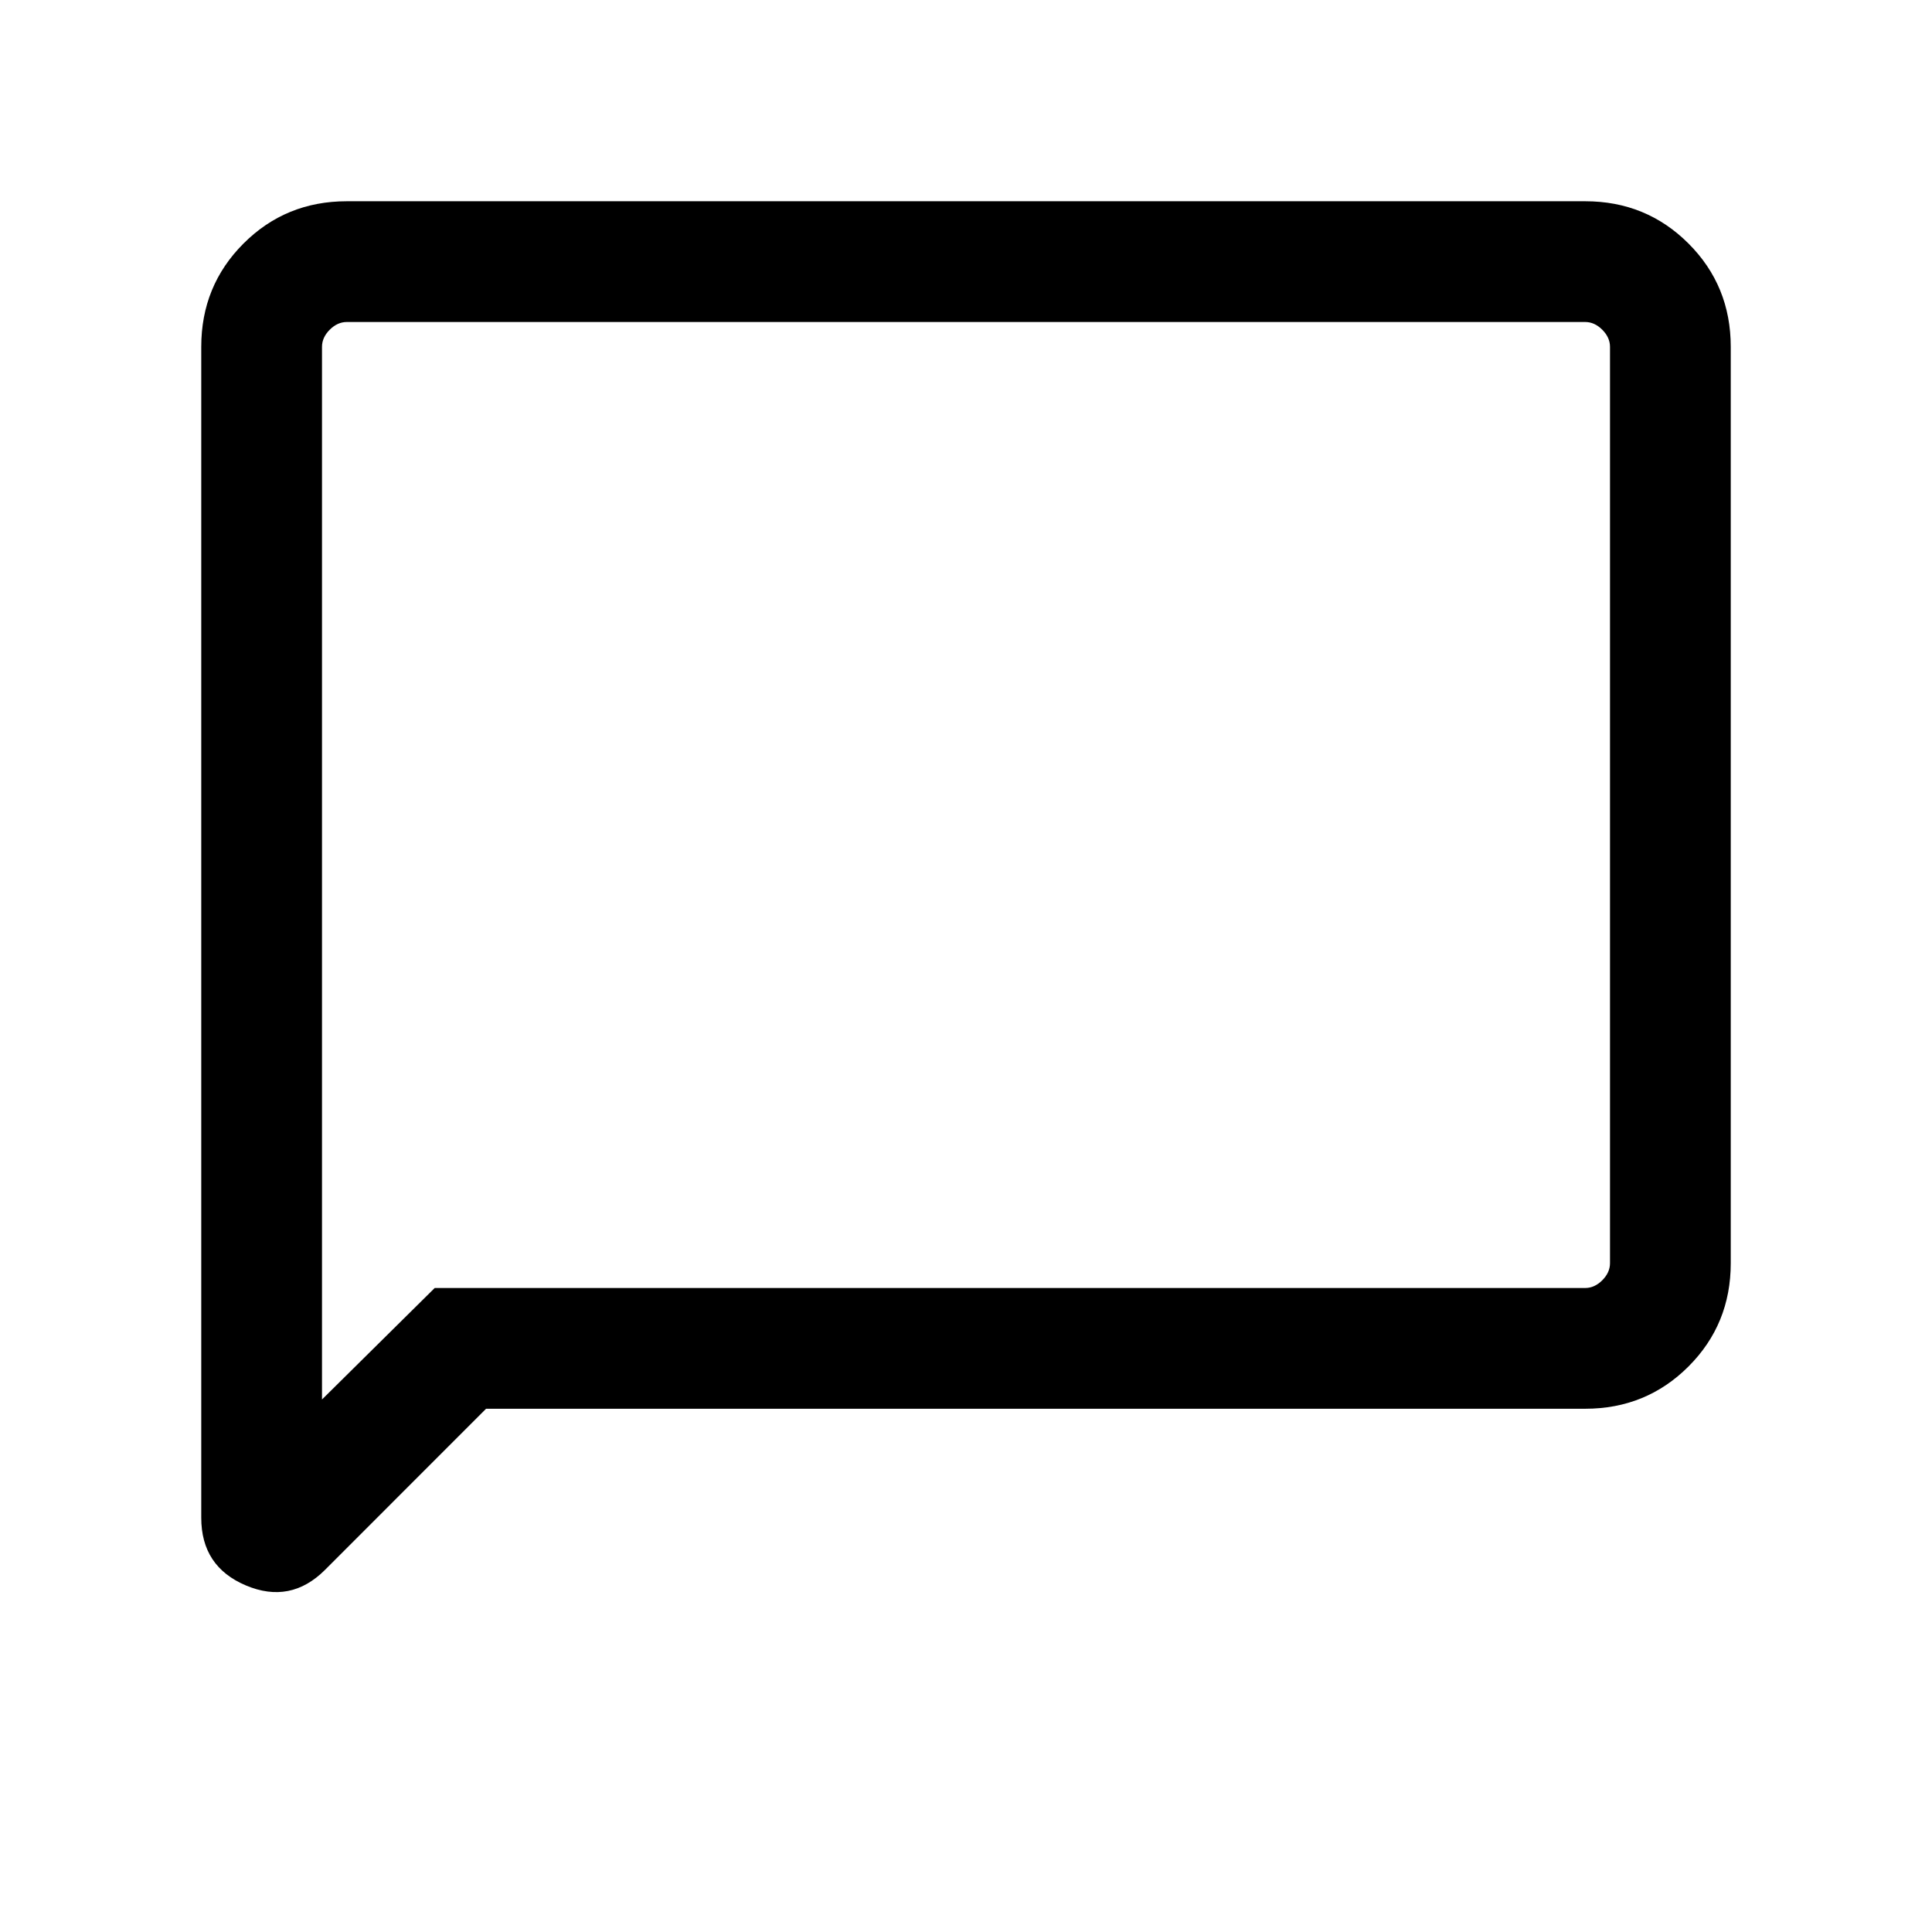
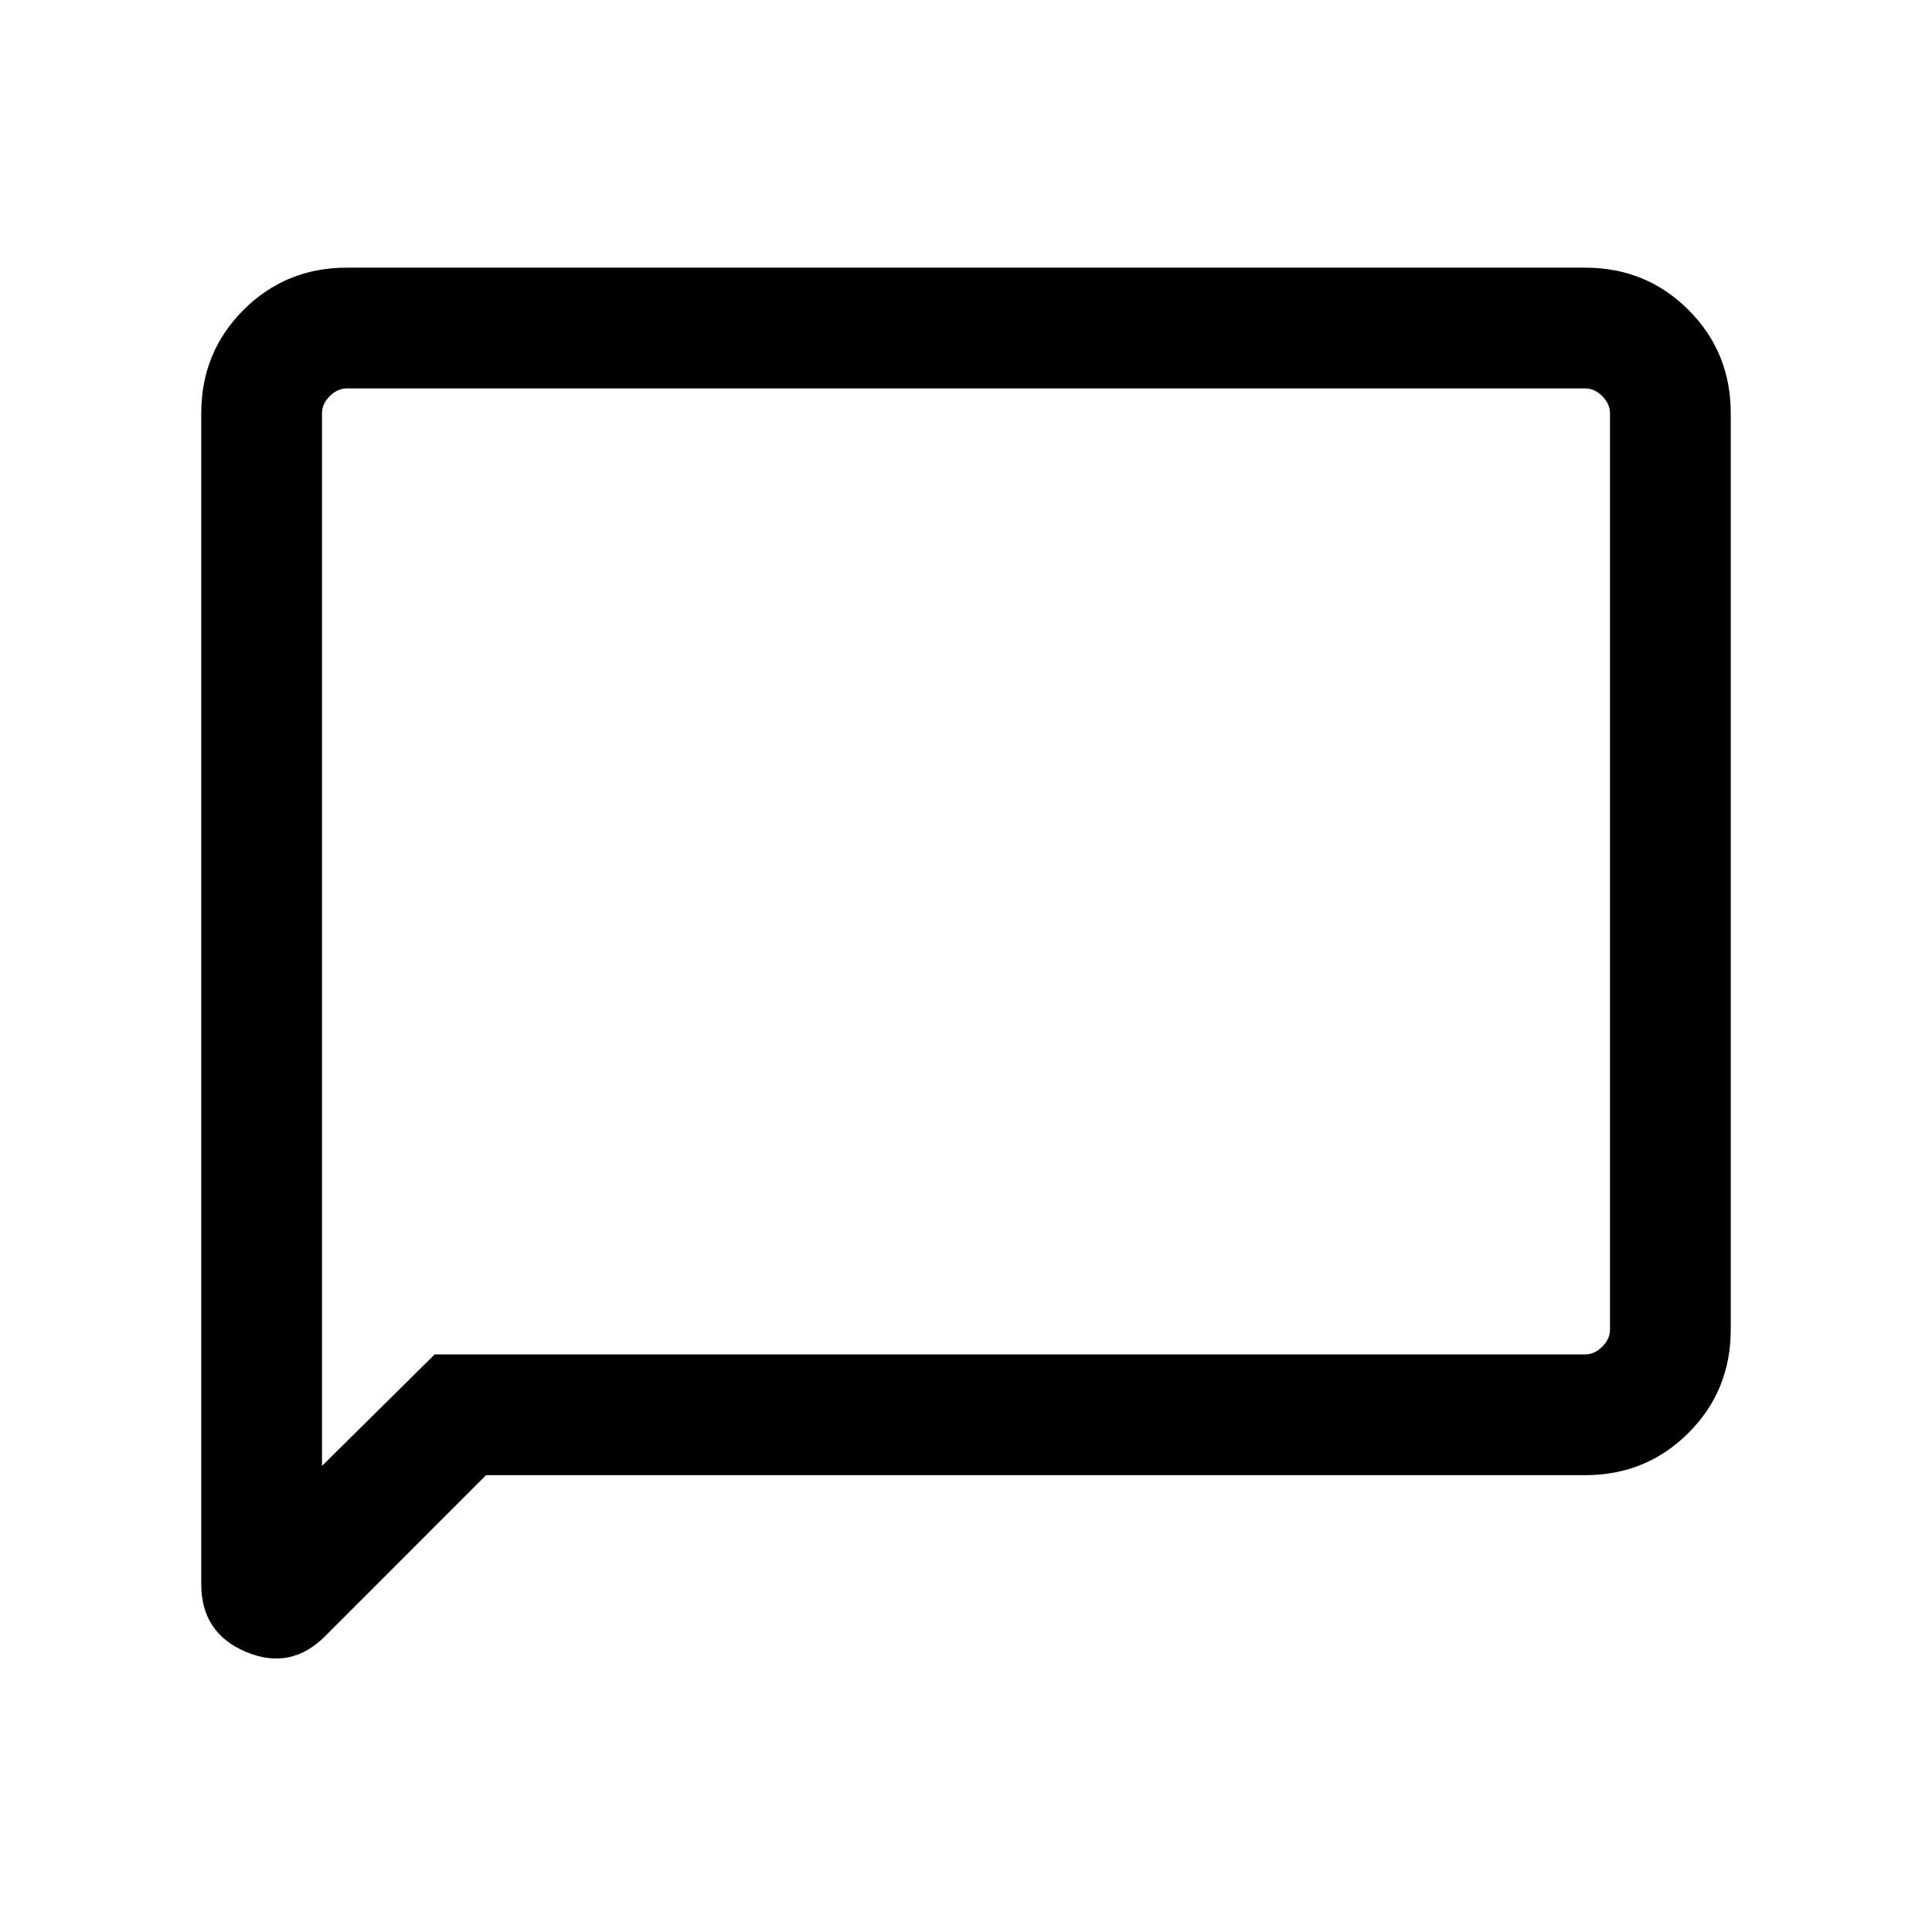
- <svg xmlns="http://www.w3.org/2000/svg" width="24" height="24" viewBox="227 206 24 24" fill="none">
+ <svg xmlns="http://www.w3.org/2000/svg" width="24" height="24" viewBox="227 205.175 24 24" fill="none">
  <g>
    <path d="M233.038 223.5L231.037 225.502C230.752 225.786 230.425 225.851 230.055 225.695C229.685 225.539 229.5 225.259 229.5 224.854V223.5V222V210.308C229.5 209.803 229.675 209.375 230.025 209.025C230.375 208.675 230.803 208.5 231.308 208.5H246.692C247.197 208.5 247.625 208.675 247.975 209.025C248.325 209.375 248.5 209.803 248.5 210.308V221.692C248.5 222.197 248.325 222.625 247.975 222.975C247.625 223.325 247.197 223.5 246.692 223.5H233.038ZM232.4 222H246.692C246.769 222 246.84 221.968 246.904 221.904C246.968 221.84 247 221.769 247 221.692V210.308C247 210.231 246.968 210.16 246.904 210.096C246.84 210.032 246.769 210 246.692 210H231.308C231.231 210 231.16 210.032 231.096 210.096C231.032 210.16 231 210.231 231 210.308V223.385L232.4 222Z" fill="currentColor" />
  </g>
</svg>
